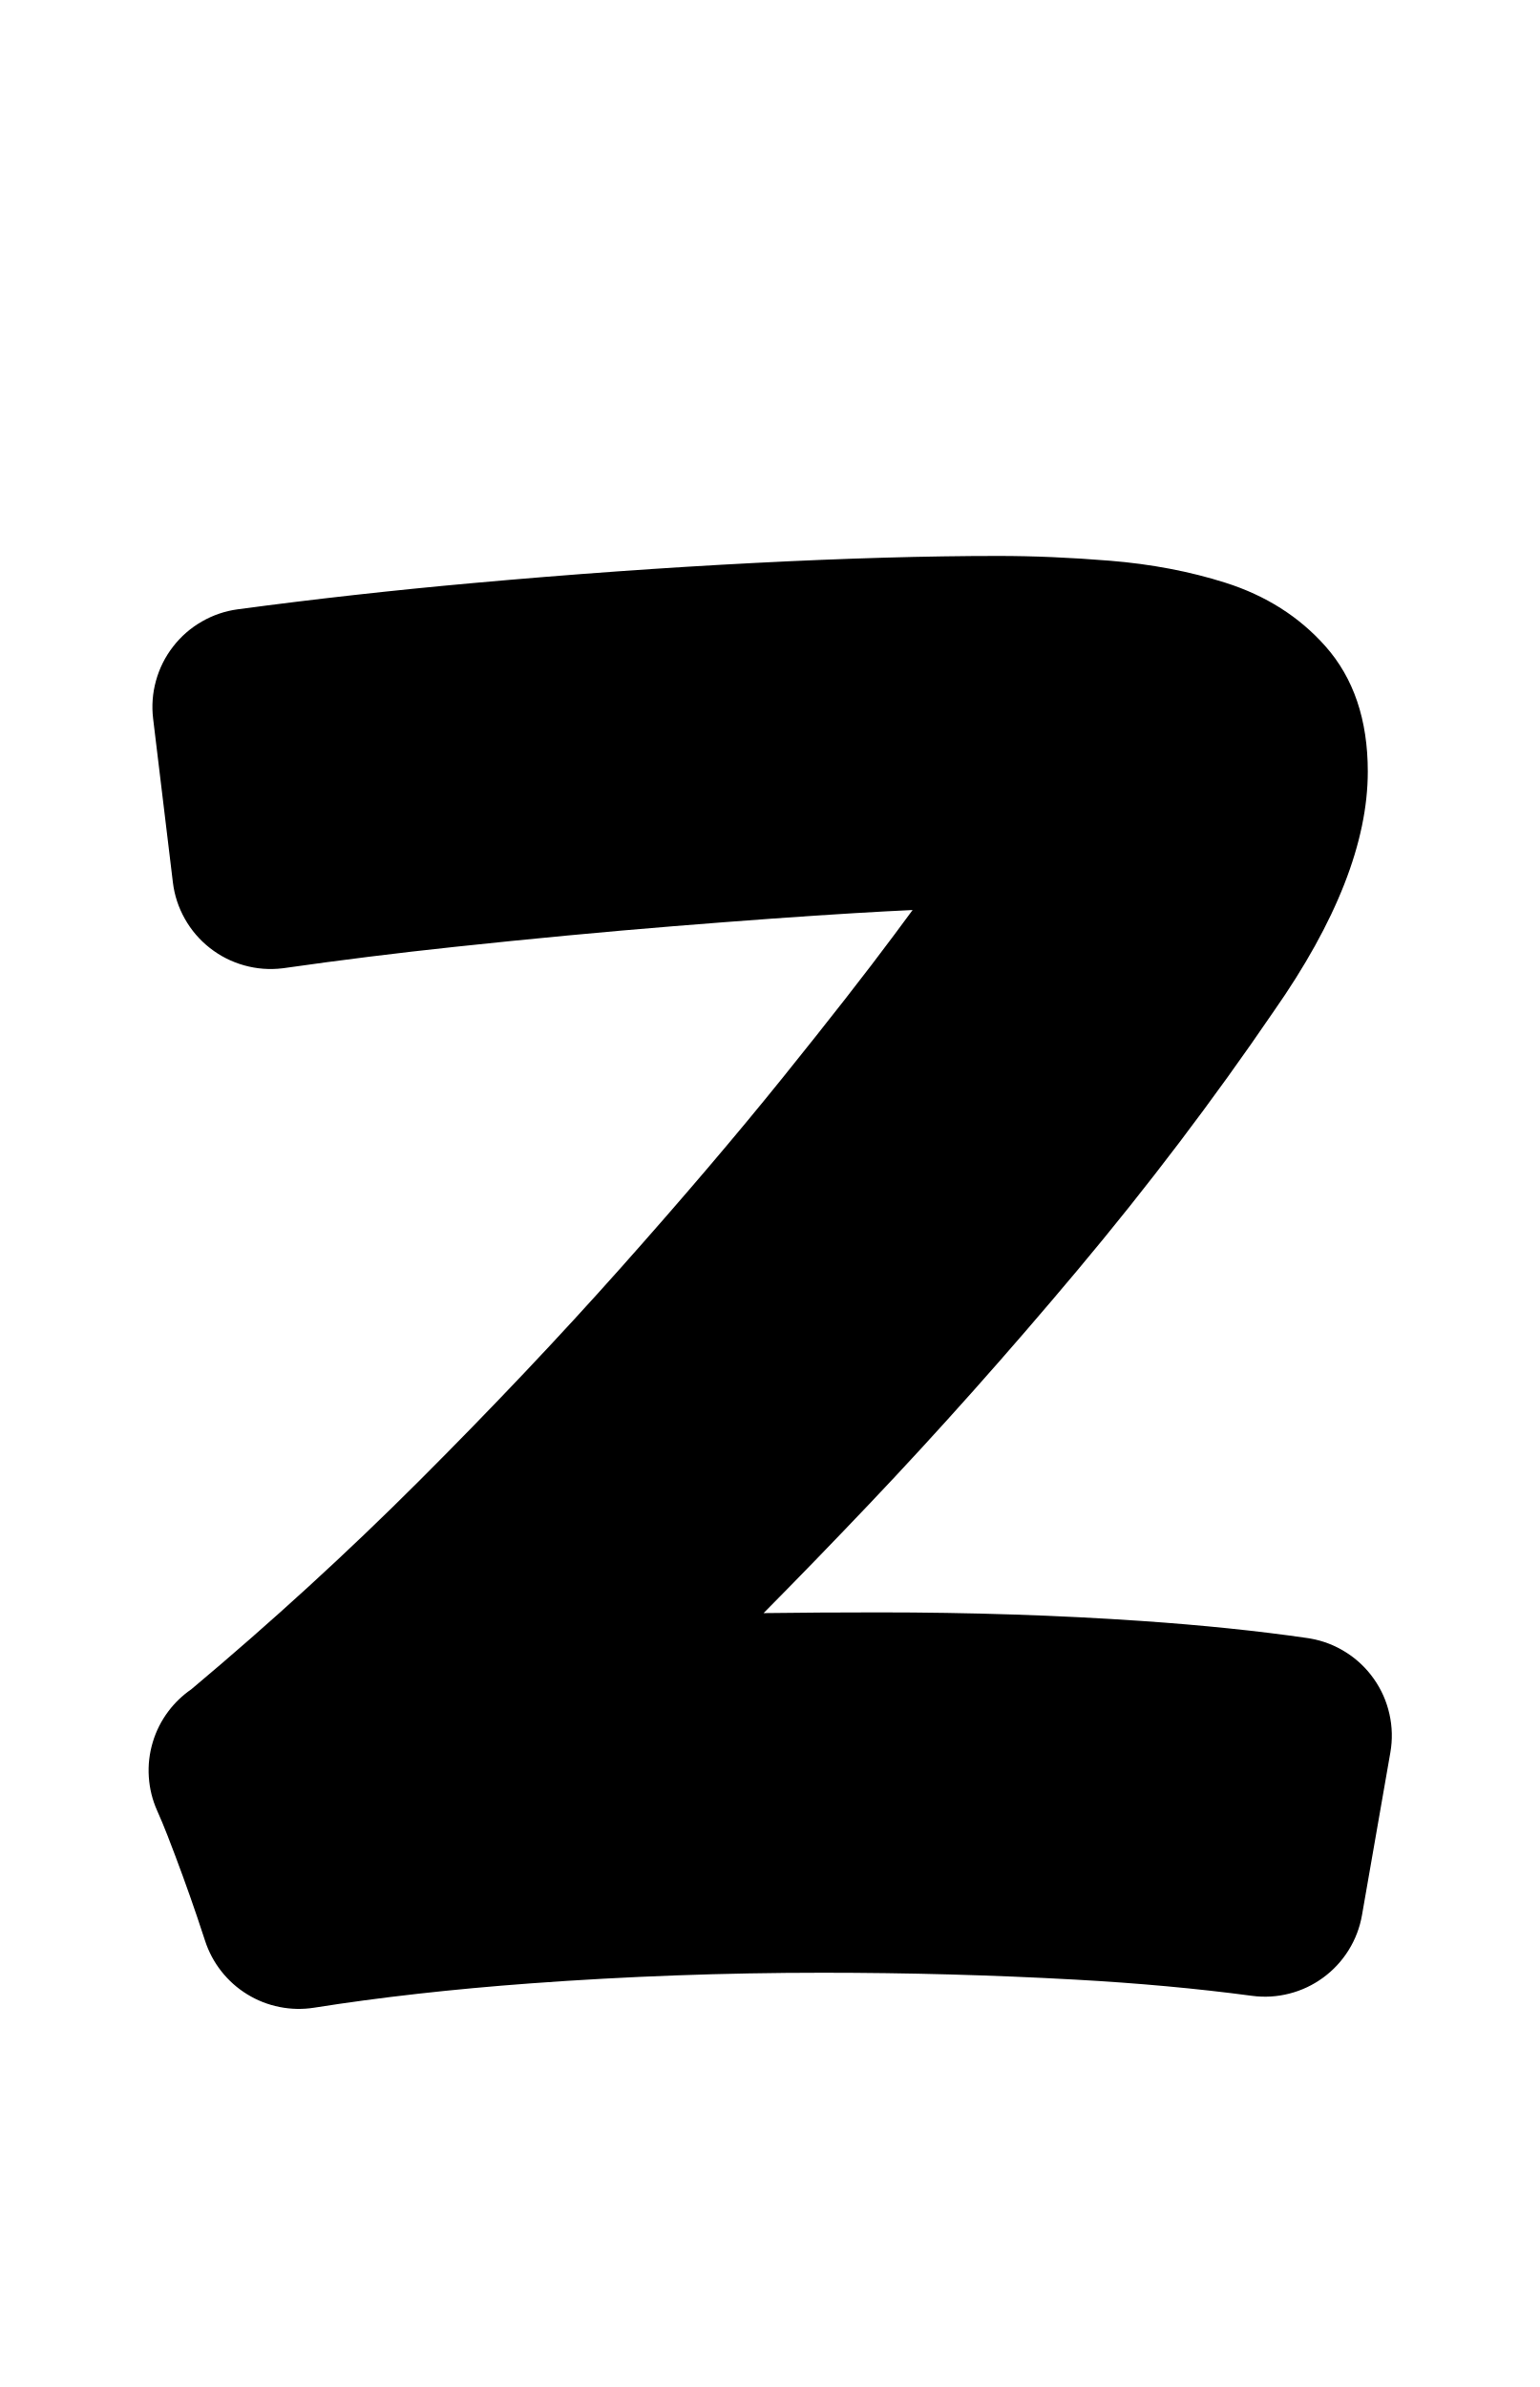
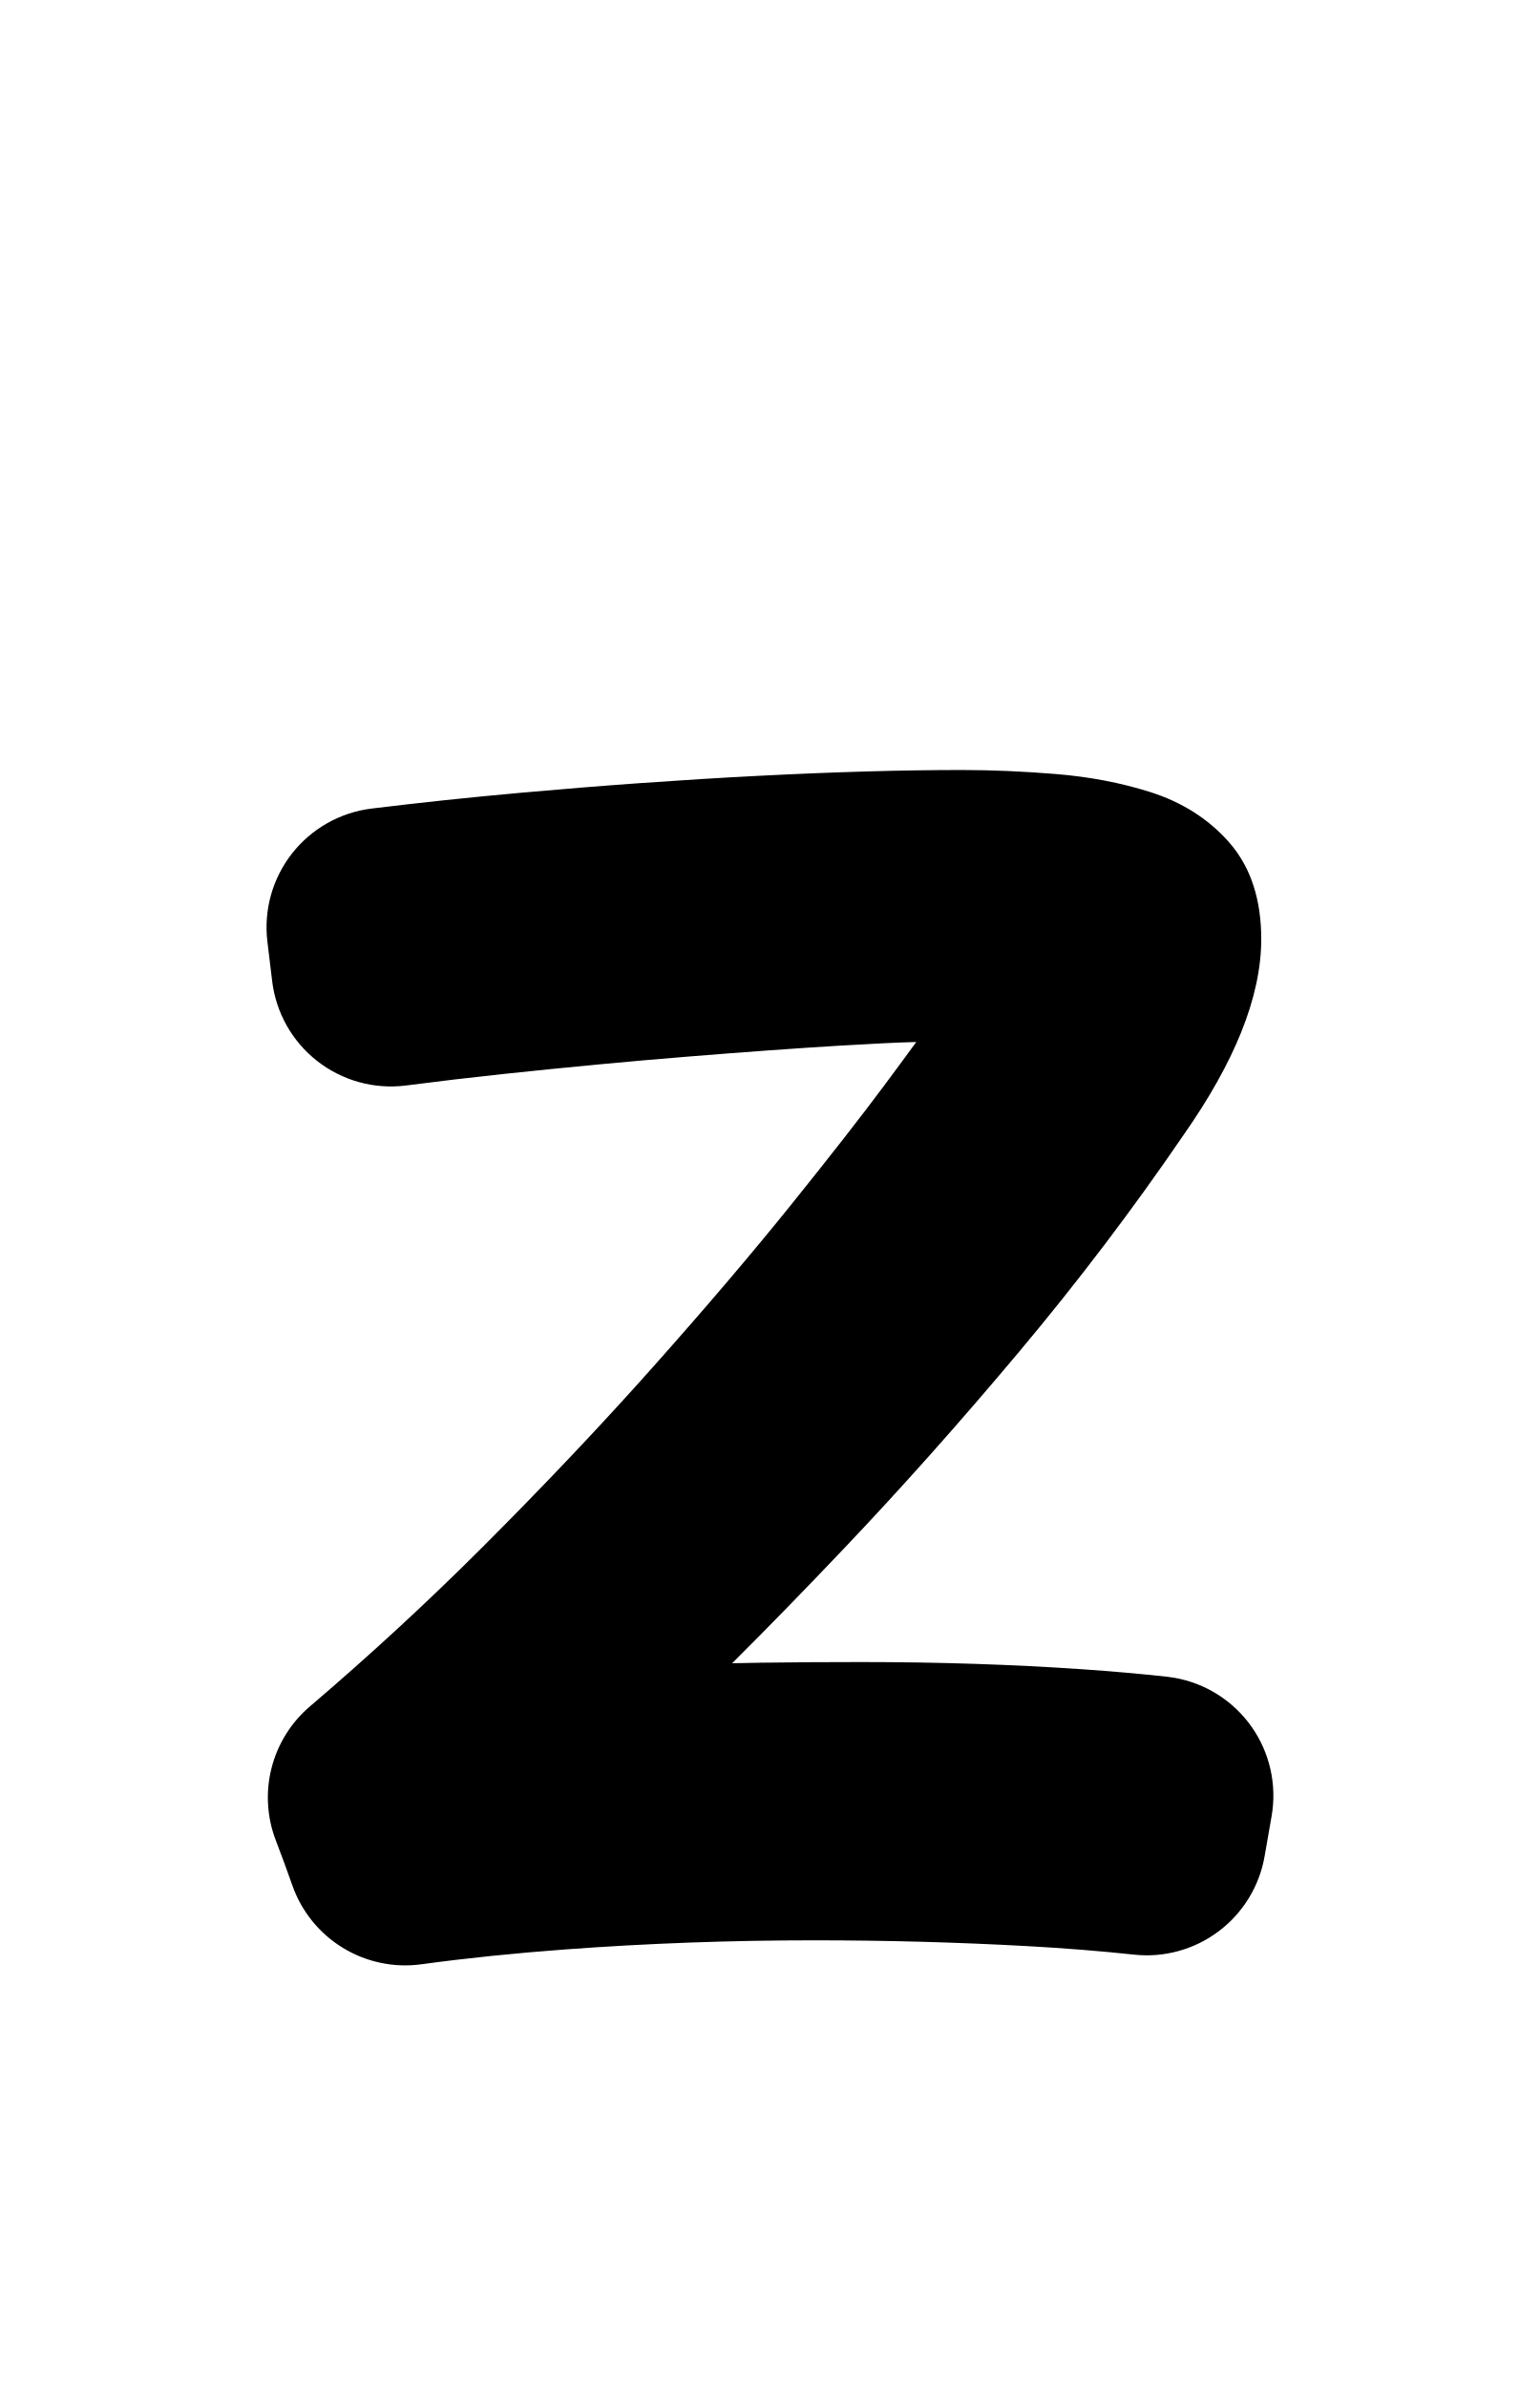
<svg xmlns="http://www.w3.org/2000/svg" viewBox="0 0 1000 1550">
  <g transform="translate(0 1200) scale(1 -1)">
-     <path d="M102.072 24.208Q105.492 16.553 108.769 8.127Q119.033 -18.265 127.823 -44.147Q130.703 -52.628 133.162 -60.212Q136.688 -71.087 143.76 -80.069Q150.833 -89.051 160.578 -95.028Q170.323 -101.006 181.535 -103.24Q192.747 -105.474 204.039 -103.689Q268.275 -93.531 344.434 -87.919Q438.333 -81.0 534.229 -81.0Q617.402 -81.0 698.076 -85.454Q759.487 -88.845 812.96 -95.979Q825.249 -97.619 837.261 -94.551Q849.273 -91.483 859.271 -84.152Q869.268 -76.82 875.805 -66.286Q882.342 -55.752 884.472 -43.538L902.878 61.991Q905.066 74.532 902.287 86.956Q899.509 99.379 892.188 109.794Q884.867 120.208 874.117 127.028Q863.368 133.849 850.827 136.036Q849.918 136.194 849.005 136.327Q800.428 143.363 741.287 147.429Q660.26 153.0 570.229 153.0Q532.343 153.0 495.857 152.53Q528.669 185.642 564.479 223.338Q631.62 294.012 699.717 375.224Q768.172 456.863 827.24 543.424Q888.229 630.543 888.229 699.0Q888.229 749.406 860.652 780.431Q835.17 809.097 795.807 821.594Q761.055 832.626 720.654 835.902Q682.443 839.0 648.229 839.0Q578.459 839.0 490.189 834.46Q402.113 829.931 307.042 821.379Q229.263 814.383 154.483 804.361Q141.974 802.685 131.038 796.385Q120.101 790.084 112.375 780.104Q104.65 770.123 101.292 757.957Q97.934 745.79 99.446 733.26L112.258 627.106Q113.783 614.468 120.029 603.375Q126.275 592.282 136.29 584.423Q146.306 576.565 158.566 573.138Q170.826 569.71 183.465 571.236Q184.156 571.319 184.846 571.418Q238.979 579.15 295.411 585.169Q370.029 593.128 437.648 598.598Q505.336 604.072 555.026 607.054Q576.644 608.351 592.64 609.077Q587.295 601.834 580.652 592.896Q553.499 556.362 508.364 500.316Q463.326 444.39 403.316 376.941Q343.398 309.595 272.516 238.713Q202.49 168.687 124.17 103.007Q115.657 97.147 109.4 88.849Q102.48 79.67 99.186 68.657Q95.893 57.644 96.637 46.174Q97.382 34.703 102.072 24.208Z" />
+     <path d="M179.097 4.978Q184.744 -9.745 189.851 -24.282Q194.299 -36.945 202.737 -47.381Q211.175 -57.817 222.626 -64.817Q234.076 -71.817 247.212 -74.569Q260.347 -77.322 273.645 -75.508Q317.667 -69.503 367.691 -65.817Q447.288 -59.952 528.573 -59.952Q599.036 -59.952 667.388 -63.726Q703.506 -65.72 736.429 -69.243Q751.131 -70.816 765.383 -66.878Q779.635 -62.94 791.444 -54.042Q803.253 -45.143 810.967 -32.529Q818.682 -19.914 821.222 -5.348L825.76 20.669Q827.075 28.207 826.894 35.856Q826.713 43.505 825.043 50.972Q823.373 58.438 820.279 65.436Q817.184 72.433 812.784 78.693Q808.384 84.952 802.847 90.233Q797.31 95.513 790.85 99.612Q784.389 103.711 777.253 106.471Q770.117 109.231 762.58 110.546Q760.141 110.971 757.681 111.24Q731.796 114.073 702.831 116.064Q634.701 120.748 558.971 120.748Q525.926 120.748 494.15 120.324Q484.738 120.199 475.436 119.963Q509.671 154.061 547.994 194.4Q604.506 253.886 661.839 322.261Q719.373 390.876 768.819 463.34Q793.457 498.536 805.998 529.666Q819.043 562.046 819.043 590.229Q819.043 609.372 813.993 624.9Q811.724 631.877 808.455 638.085Q803.941 646.659 797.458 653.861Q777.568 675.959 746.891 685.698Q718.462 694.723 685.305 697.412Q653.382 700.0 624.833 700.0Q566.136 700.0 491.819 696.178Q417.613 692.362 337.494 685.155Q288.707 680.767 241.327 674.966Q233.741 674.037 226.482 671.647Q219.222 669.258 212.568 665.5Q205.913 661.741 200.118 656.758Q194.323 651.775 189.611 645.758Q184.898 639.741 181.448 632.921Q177.999 626.101 175.944 618.74Q173.89 611.378 173.309 603.758Q172.729 596.137 173.645 588.549L176.742 562.887Q177.659 555.291 180.04 548.02Q182.421 540.749 186.175 534.082Q189.928 527.415 194.911 521.608Q199.893 515.801 205.913 511.078Q211.932 506.355 218.758 502.898Q225.583 499.44 232.952 497.38Q240.32 495.32 247.949 494.737Q255.578 494.154 263.175 495.071Q263.531 495.114 263.892 495.161Q294.532 499.149 326.021 502.508Q389.137 509.24 446.339 513.867Q503.582 518.497 545.627 521.019Q577.443 522.928 595.013 523.381Q587.8 513.428 574.548 495.599Q551.523 464.62 513.309 417.166Q475.149 369.781 424.339 312.673Q373.581 255.622 313.555 195.596Q260.21 142.251 201.199 91.888Q192.037 84.069 185.674 73.843Q179.31 63.617 176.341 51.944Q173.373 40.271 174.079 28.248Q174.784 16.224 179.097 4.978Z" />
  </g>
</svg>
